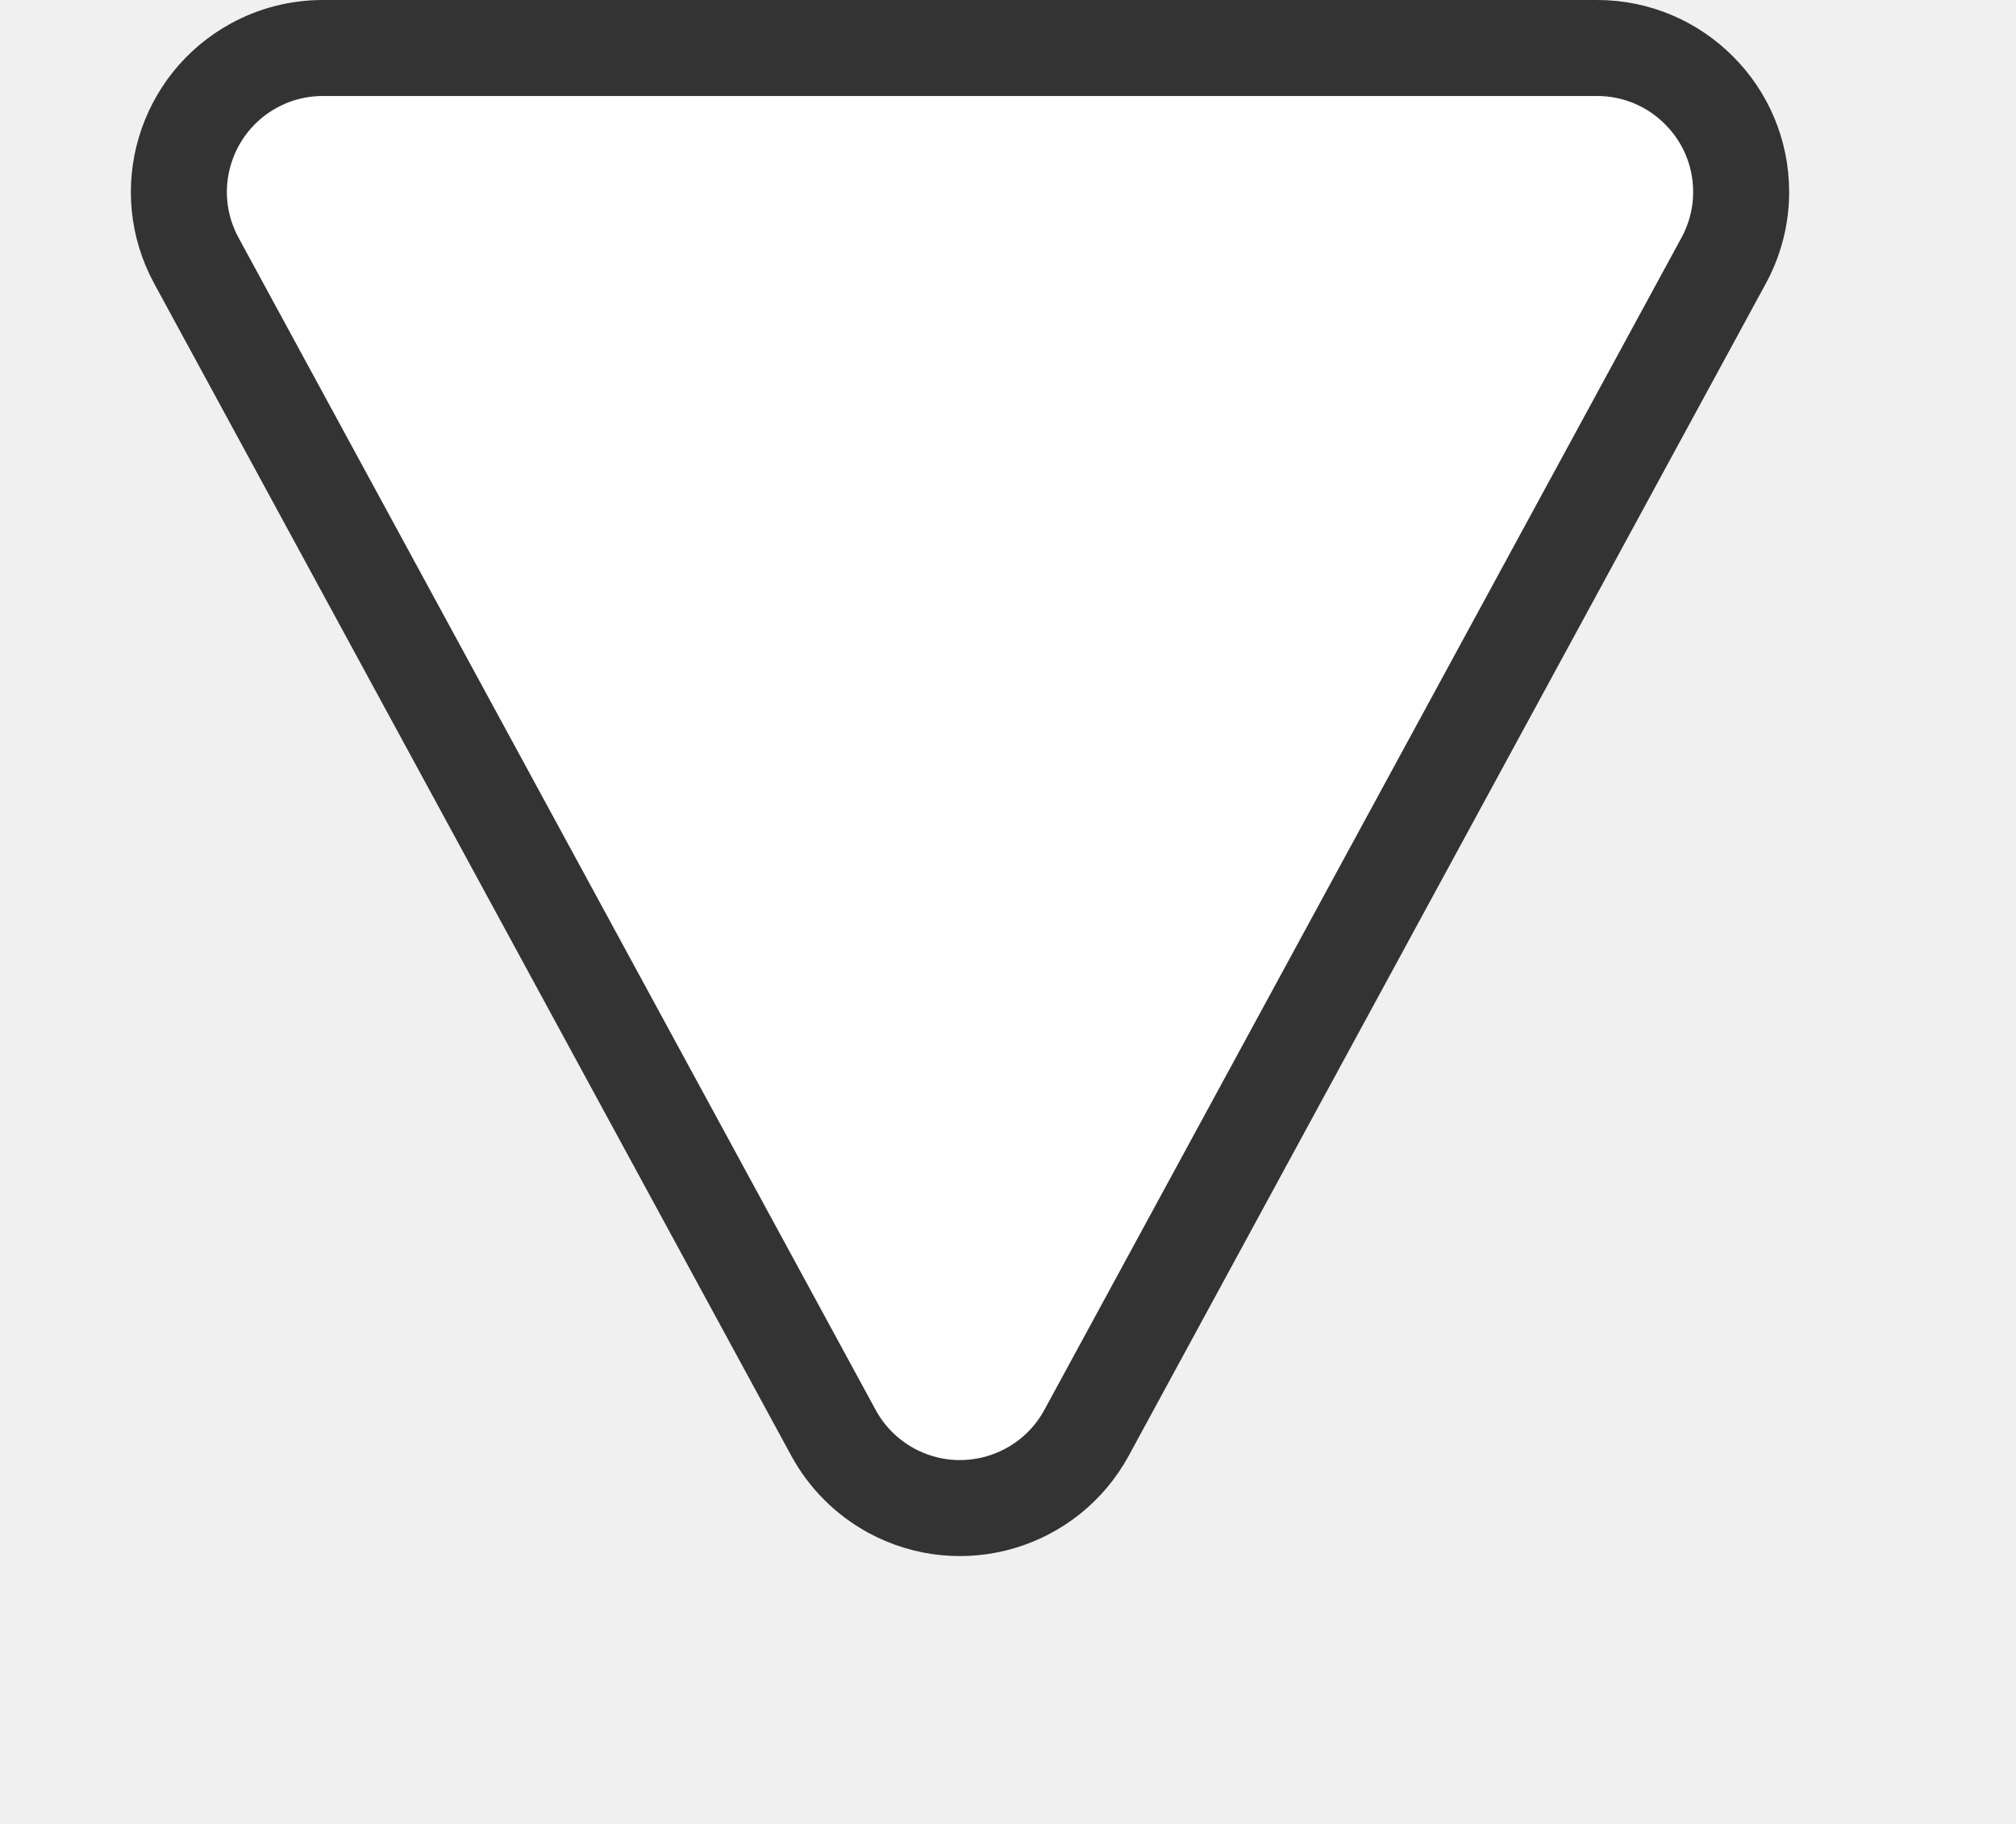
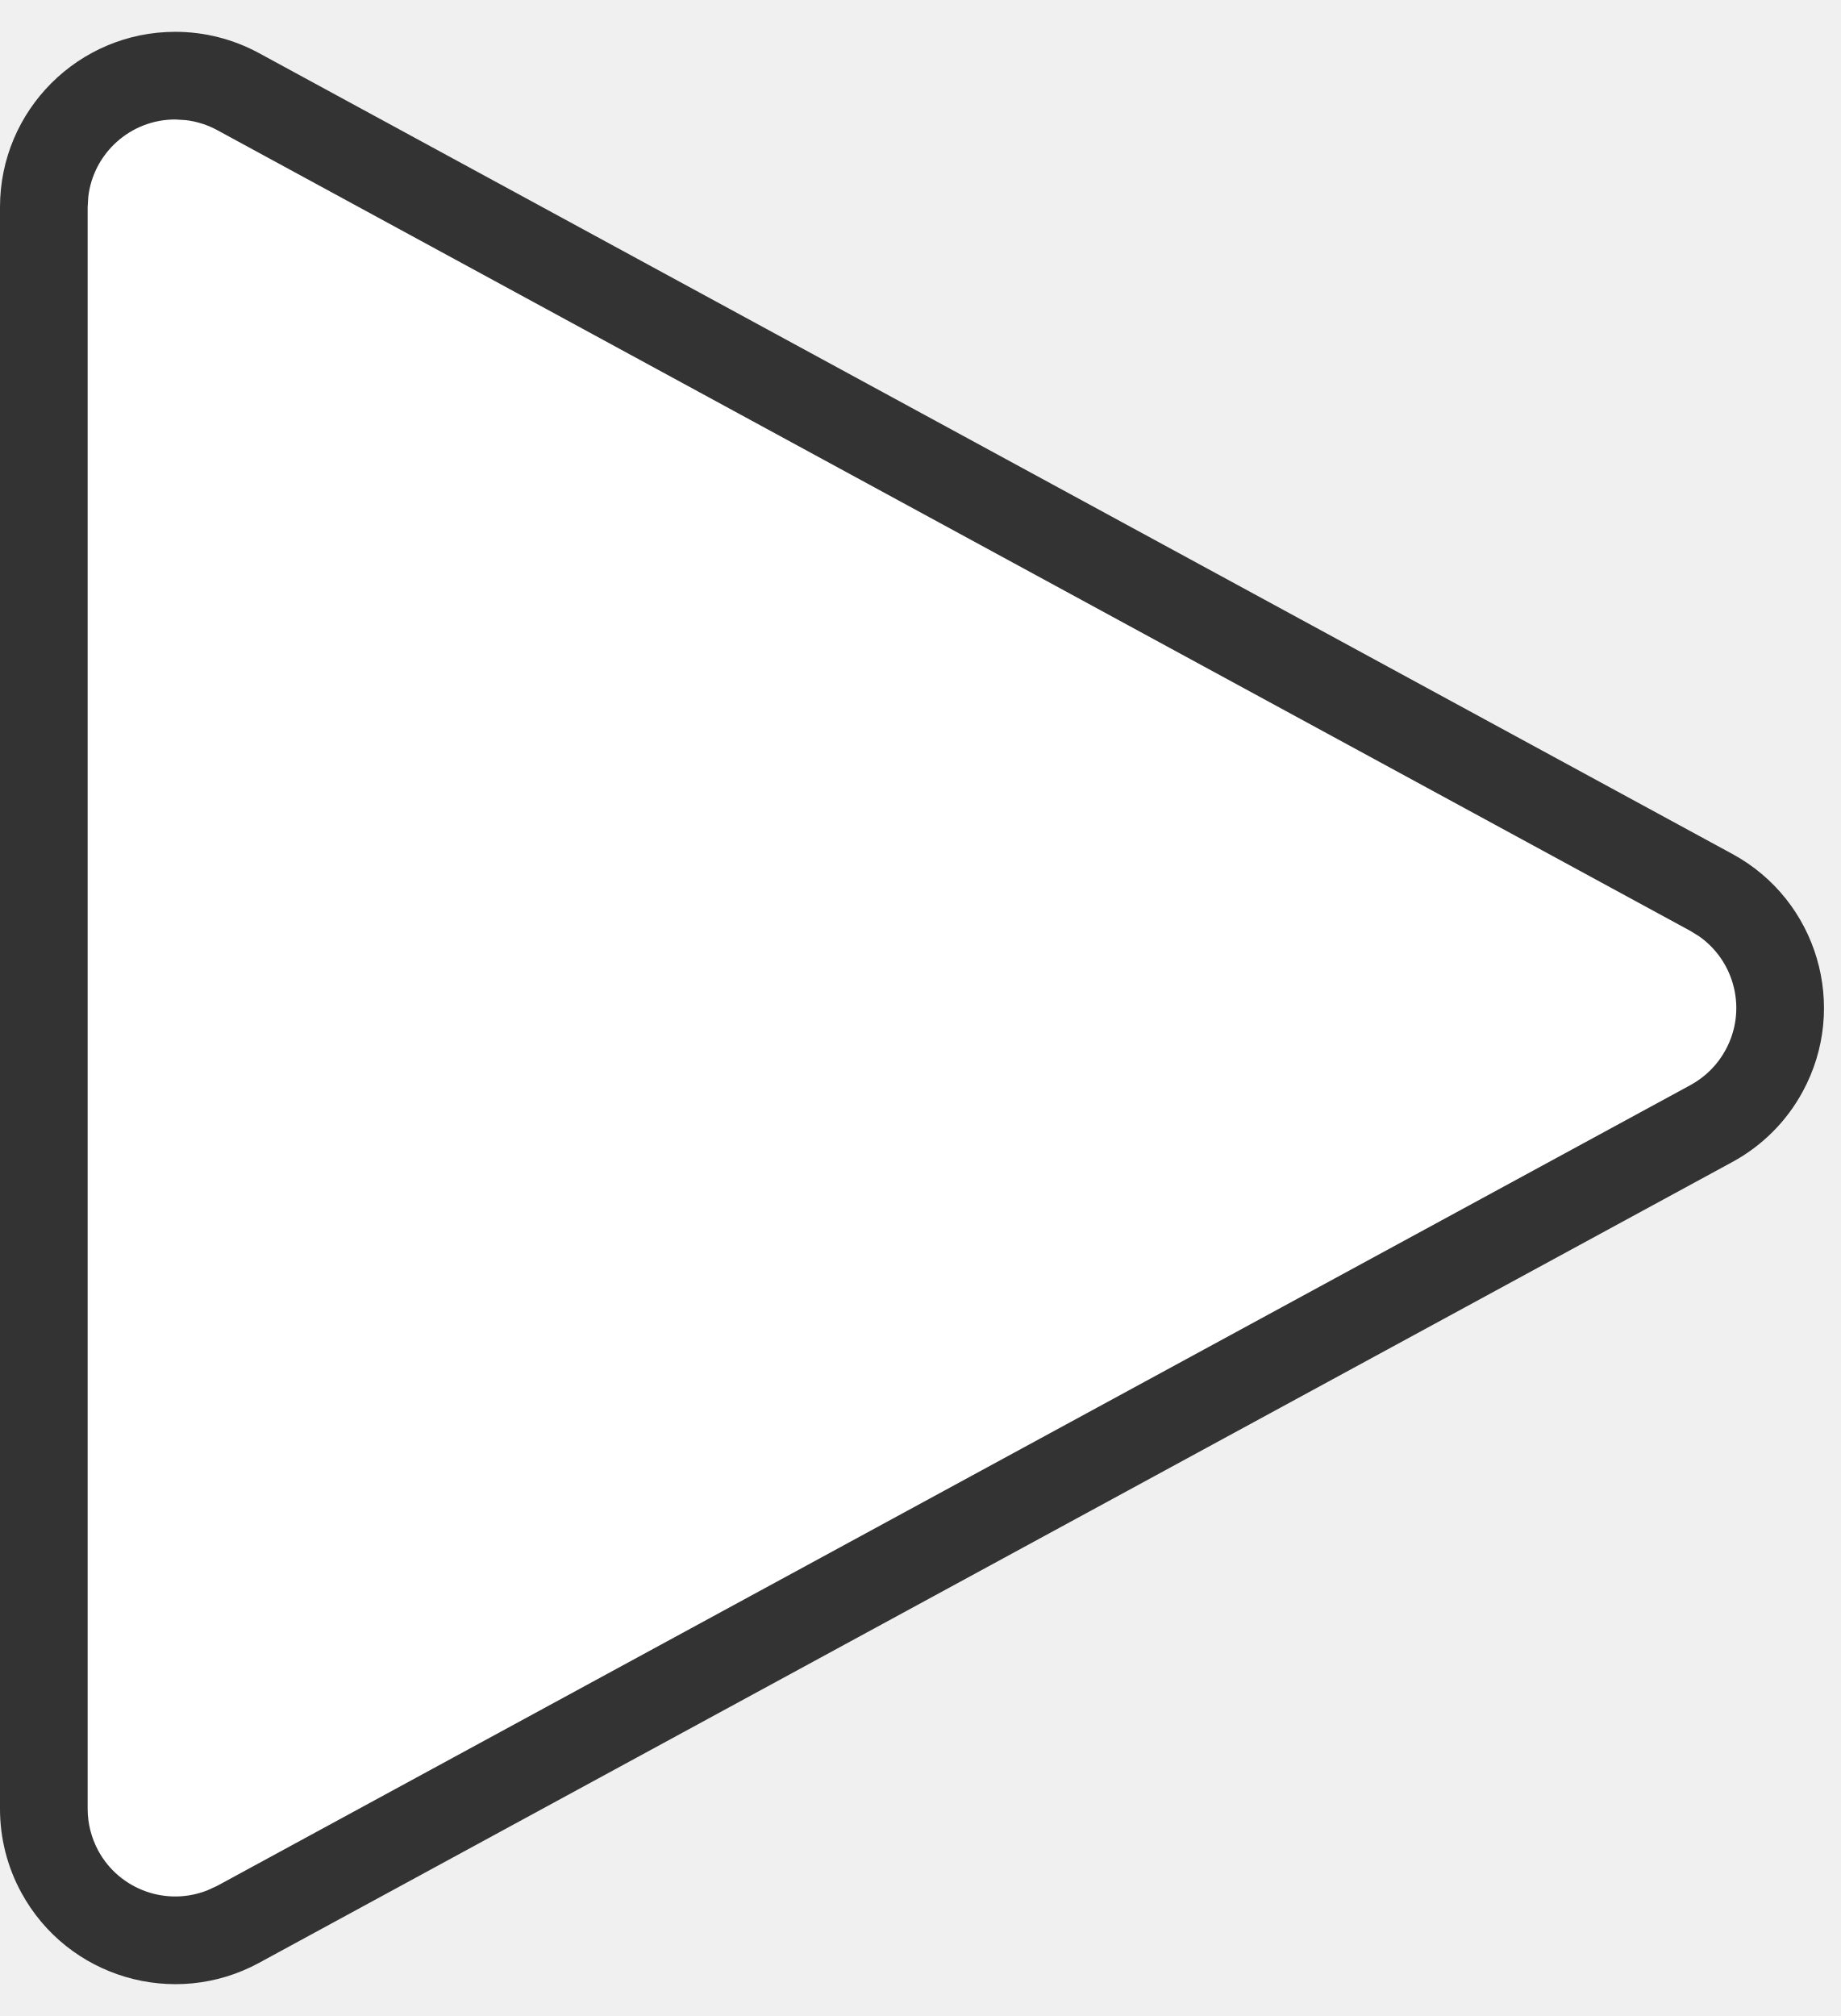
- <svg xmlns="http://www.w3.org/2000/svg" width="21" height="19" viewBox="0 0 21 19">
+ <svg xmlns="http://www.w3.org/2000/svg" width="21" height="23" viewBox="0 0 21 23">
  <g fill="none" fill-rule="evenodd">
-     <g fill="#FFF" stroke="#333">
-       <path d="M2 2.863c.25 0 .496.063.716.183h0l12.21 6.636c.364.198.613.525.722.893.109.368.077.777-.12 1.141-.139.255-.348.464-.602.602h0l-12.21 6.636c-.364.198-.773.23-1.141.121-.368-.109-.695-.358-.893-.722-.12-.22-.182-.466-.182-.716h0V4.363c0-.414.168-.789.44-1.06.27-.272.646-.44 1.06-.44z" transform="translate(-827 -702) rotate(90 73 775)" />
+     <g>
+       <g>
+         <path d="M0 0H21V23H0z" transform="translate(-412 -1653) translate(412 1653)" />
+         <path fill="#333" fill-rule="nonzero" d="M2 .363c.334 0 .662.084.955.243l16.81 9.137c.97.527 1.329 1.742.801 2.712-.184.34-.463.618-.802.802L2.955 22.394c-.97.527-2.185.168-2.712-.802-.16-.293-.243-.622-.243-.955V2.363c0-1.104.895-2 2-2z" transform="translate(-412 -1653) translate(412 1653)" />
+         <path fill="#FFF" fill-rule="nonzero" d="M2 1.363c-.513 0-.936.386-.993.884L1 2.363v18.274c0 .166.042.33.121.477.245.45.786.638 1.25.45l.107-.049 16.809-9.136c.17-.093.309-.232.4-.401.246-.451.108-1.007-.301-1.295l-.1-.062L2.479 1.485c-.11-.06-.23-.098-.354-.114L2 1.363z" transform="translate(-412 -1653) translate(412 1653)" />
+       </g>
    </g>
  </g>
</svg>
